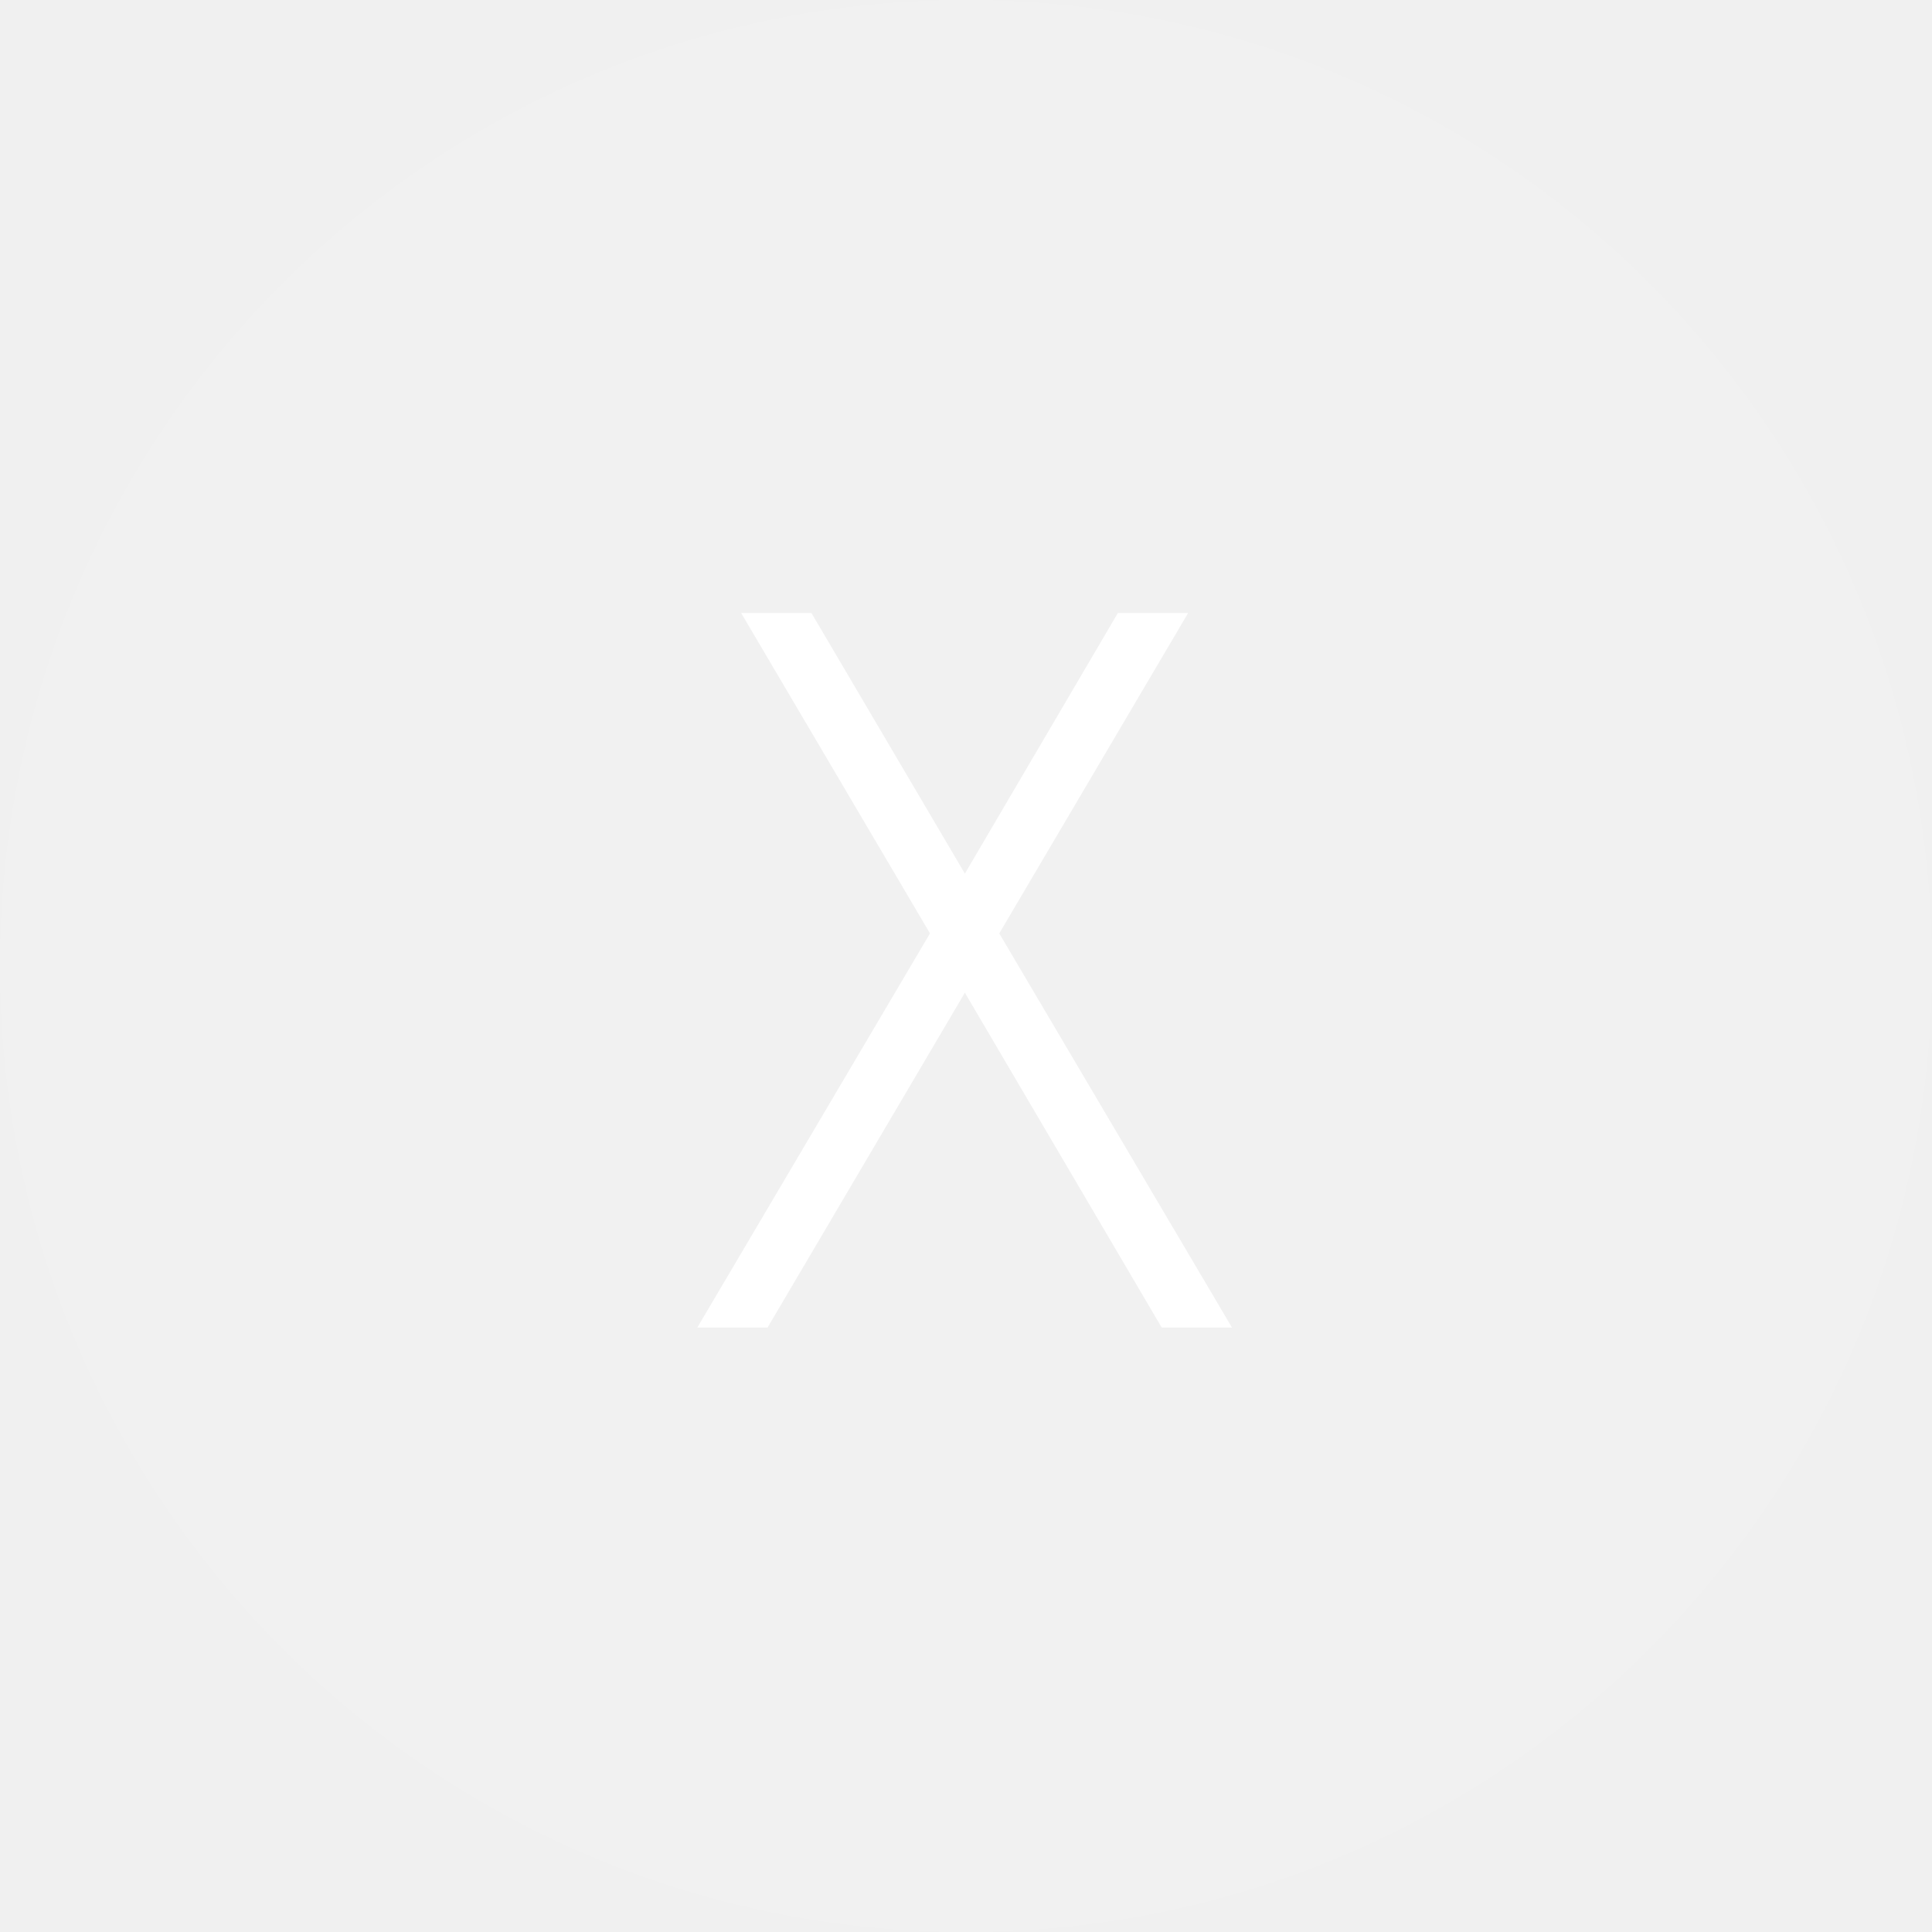
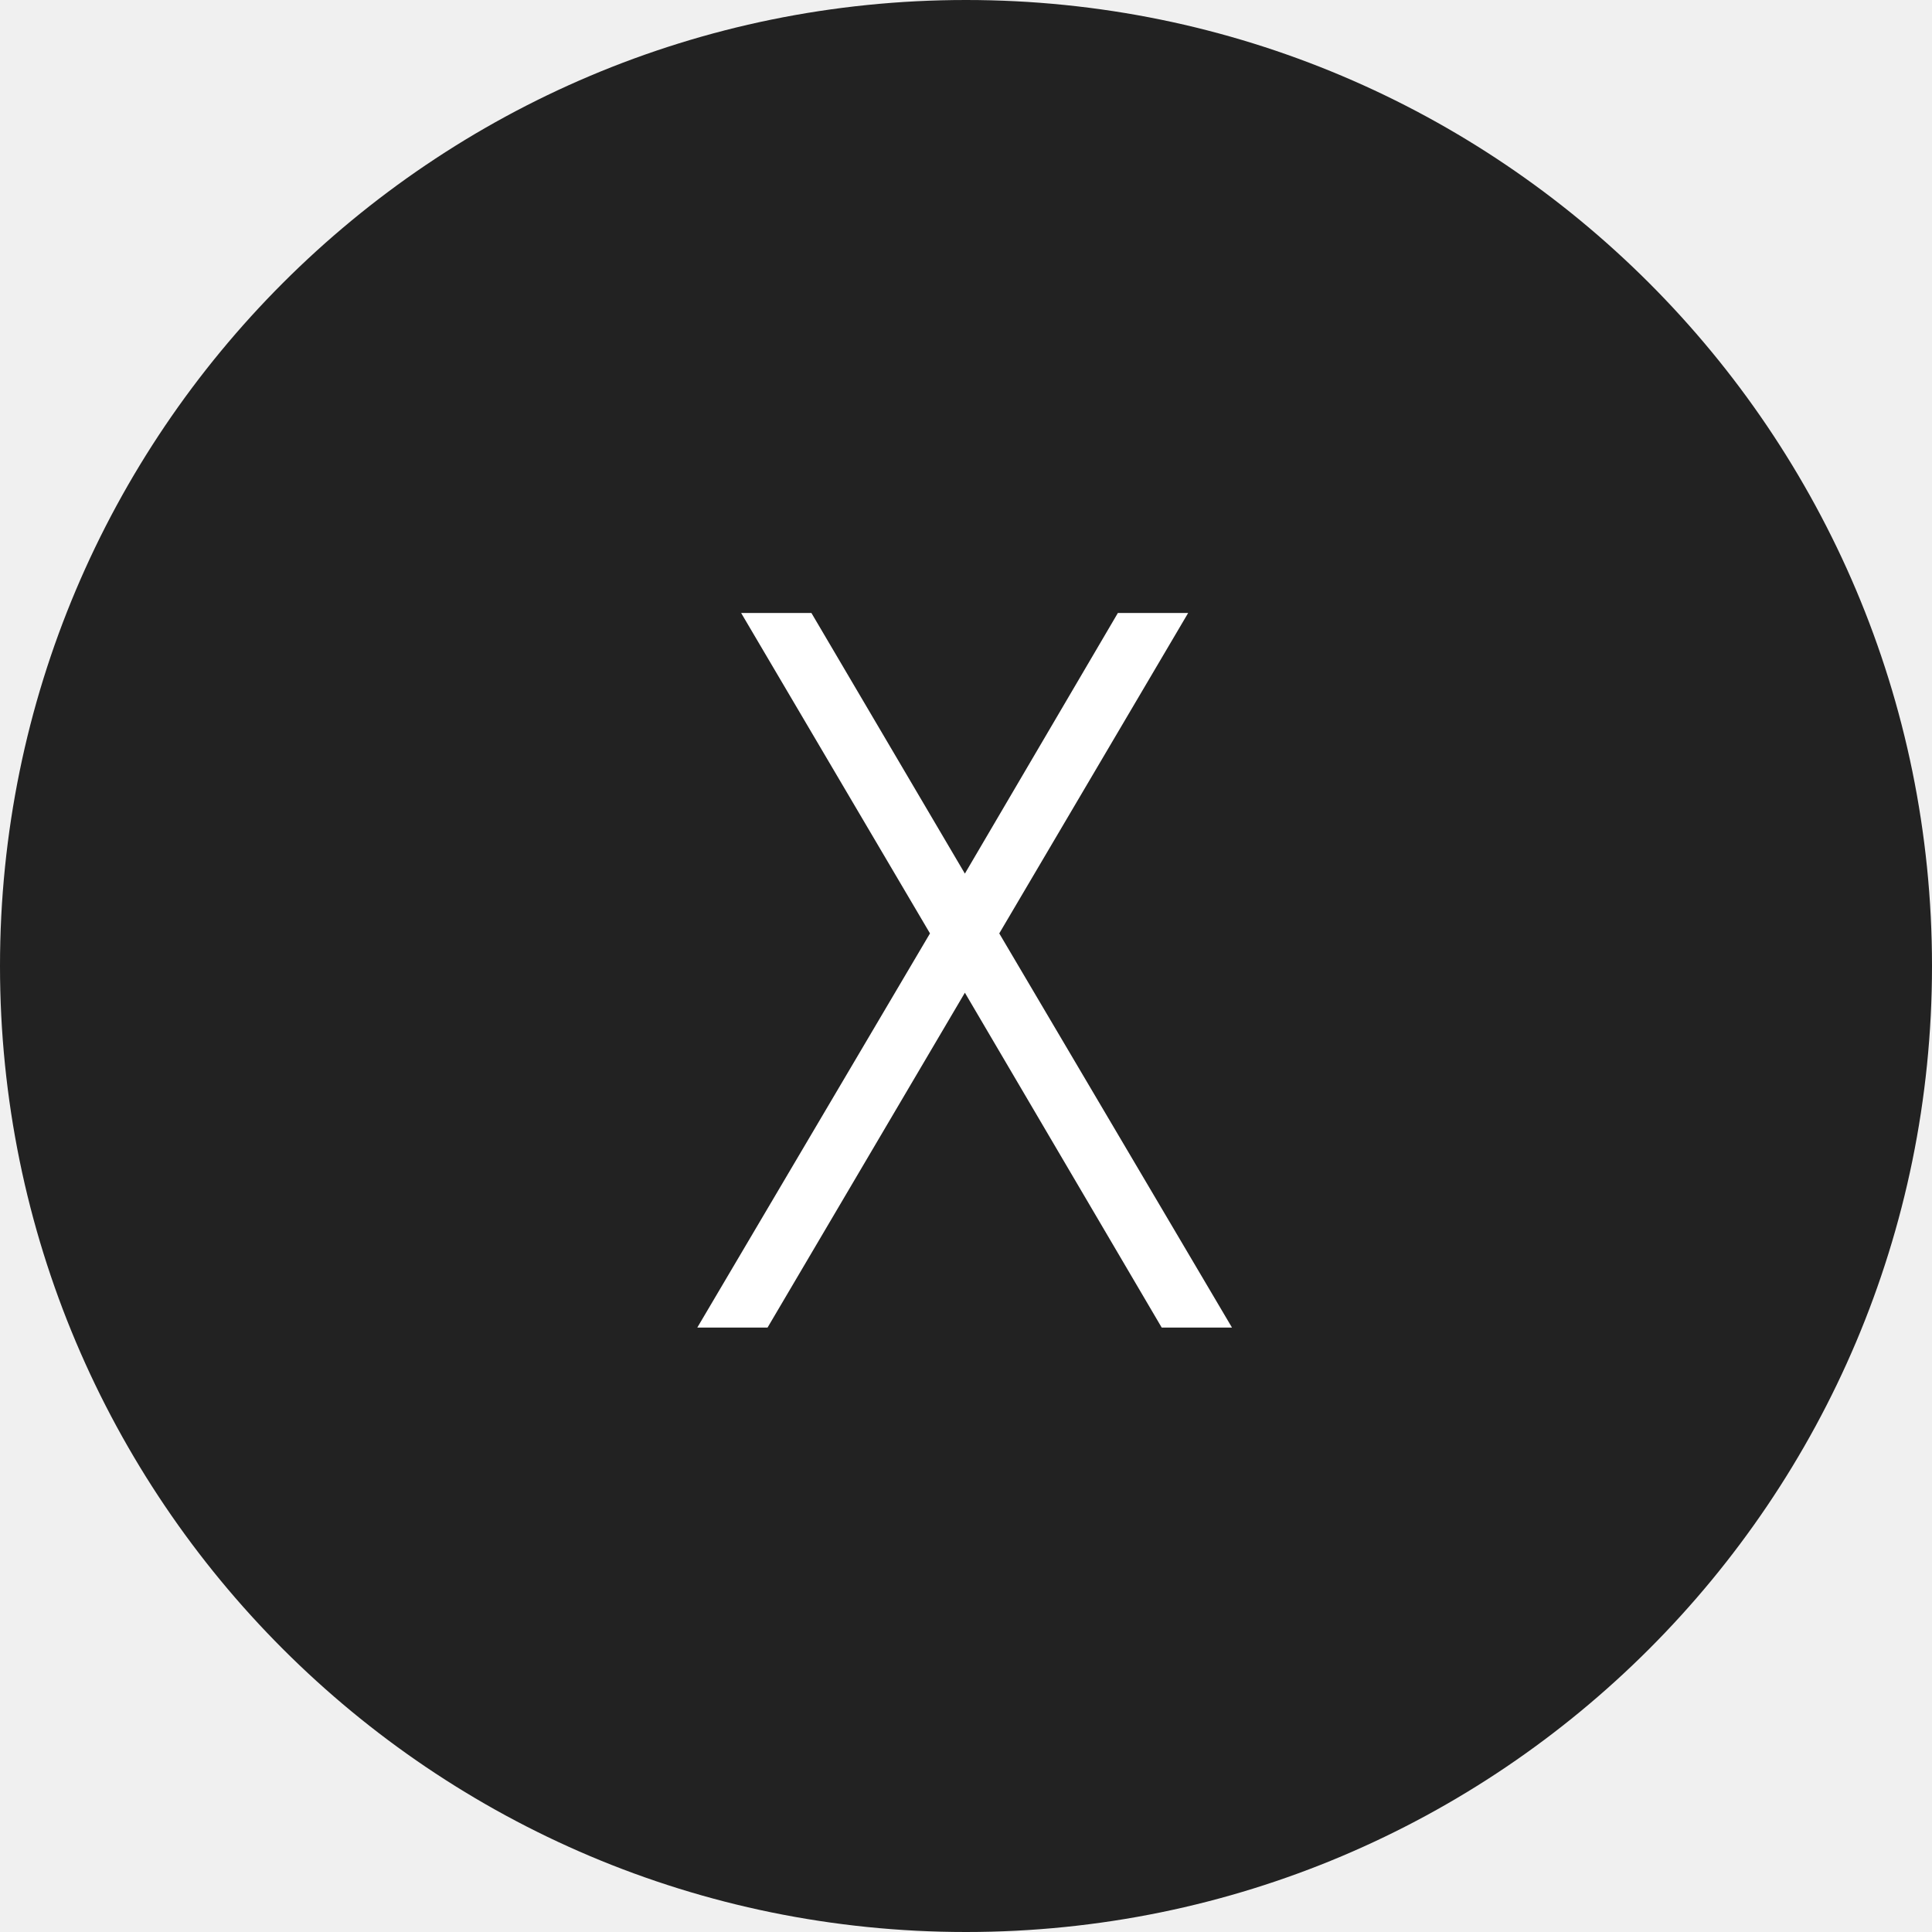
<svg xmlns="http://www.w3.org/2000/svg" width="69px" height="69px" viewBox="0 0 69 69" version="1.1">
-   <defs />
  <g id="Phone-Screen" stroke="none" stroke-width="1" fill="none" fill-rule="evenodd">
-     <g id="Match-Making" transform="translate(-89, -682)" fill="#FFFFFF">
+     <g id="Match-Making" transform="translate(-89, -682)">
      <g id="Controls" transform="translate(89, 681)">
        <g id="cross-symbol" transform="translate(0, 1)">
-           <circle id="Oval-3" fill-opacity="0.07" fill-rule="nonzero" cx="34.5" cy="34.5" r="34.5" />
-           <polygon id="X" points="24.903 47.414 33.214 33.336 26.469 21.892 28.979 21.892 34.46 31.2 39.924 21.892 42.434 21.892 35.688 33.336 44 47.414 41.49 47.414 34.46 35.454 27.412 47.414" />
+           <circle id="Oval-3" fill="#222222" fill-rule="nonzero" cx="34.5" cy="34.5" r="34.5" />
+           <polygon id="X" fill="#FFFFFF" points="24.903 47.414 33.214 33.336 26.469 21.892 28.979 21.892 34.46 31.2 39.924 21.892 42.434 21.892 35.688 33.336 44 47.414 41.49 47.414 34.46 35.454 27.412 47.414" />
        </g>
      </g>
    </g>
  </g>
</svg>
